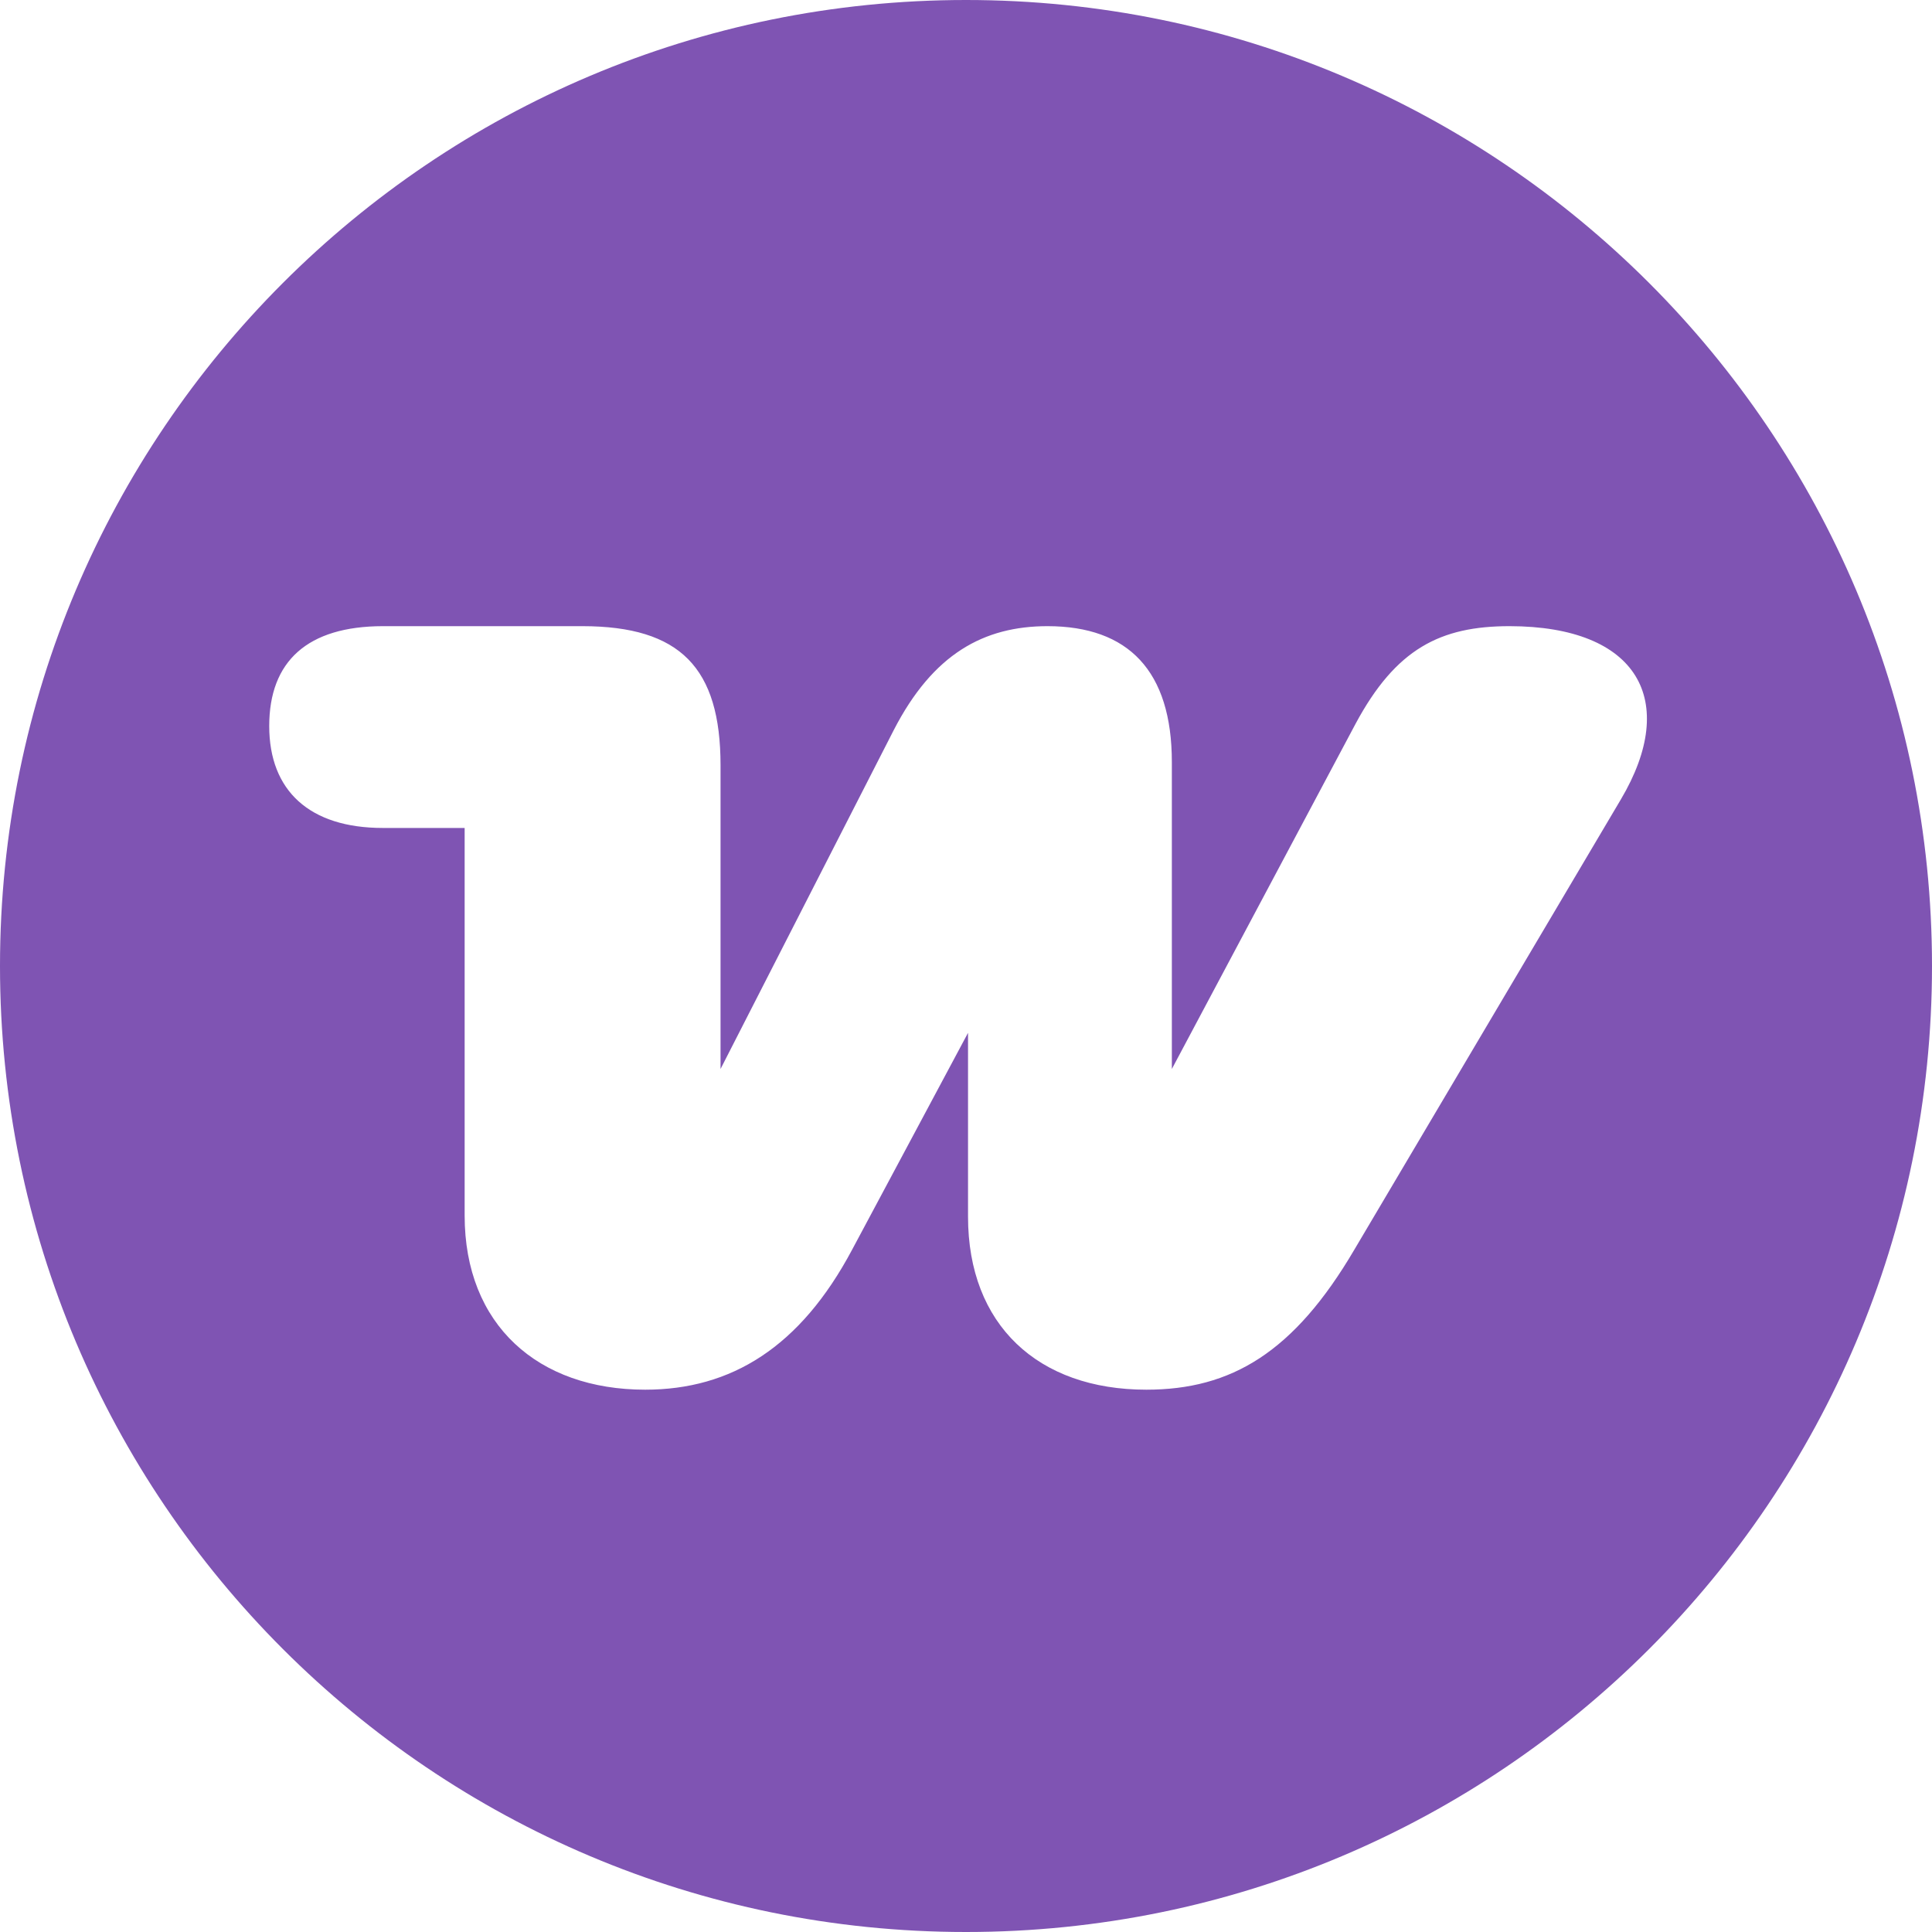
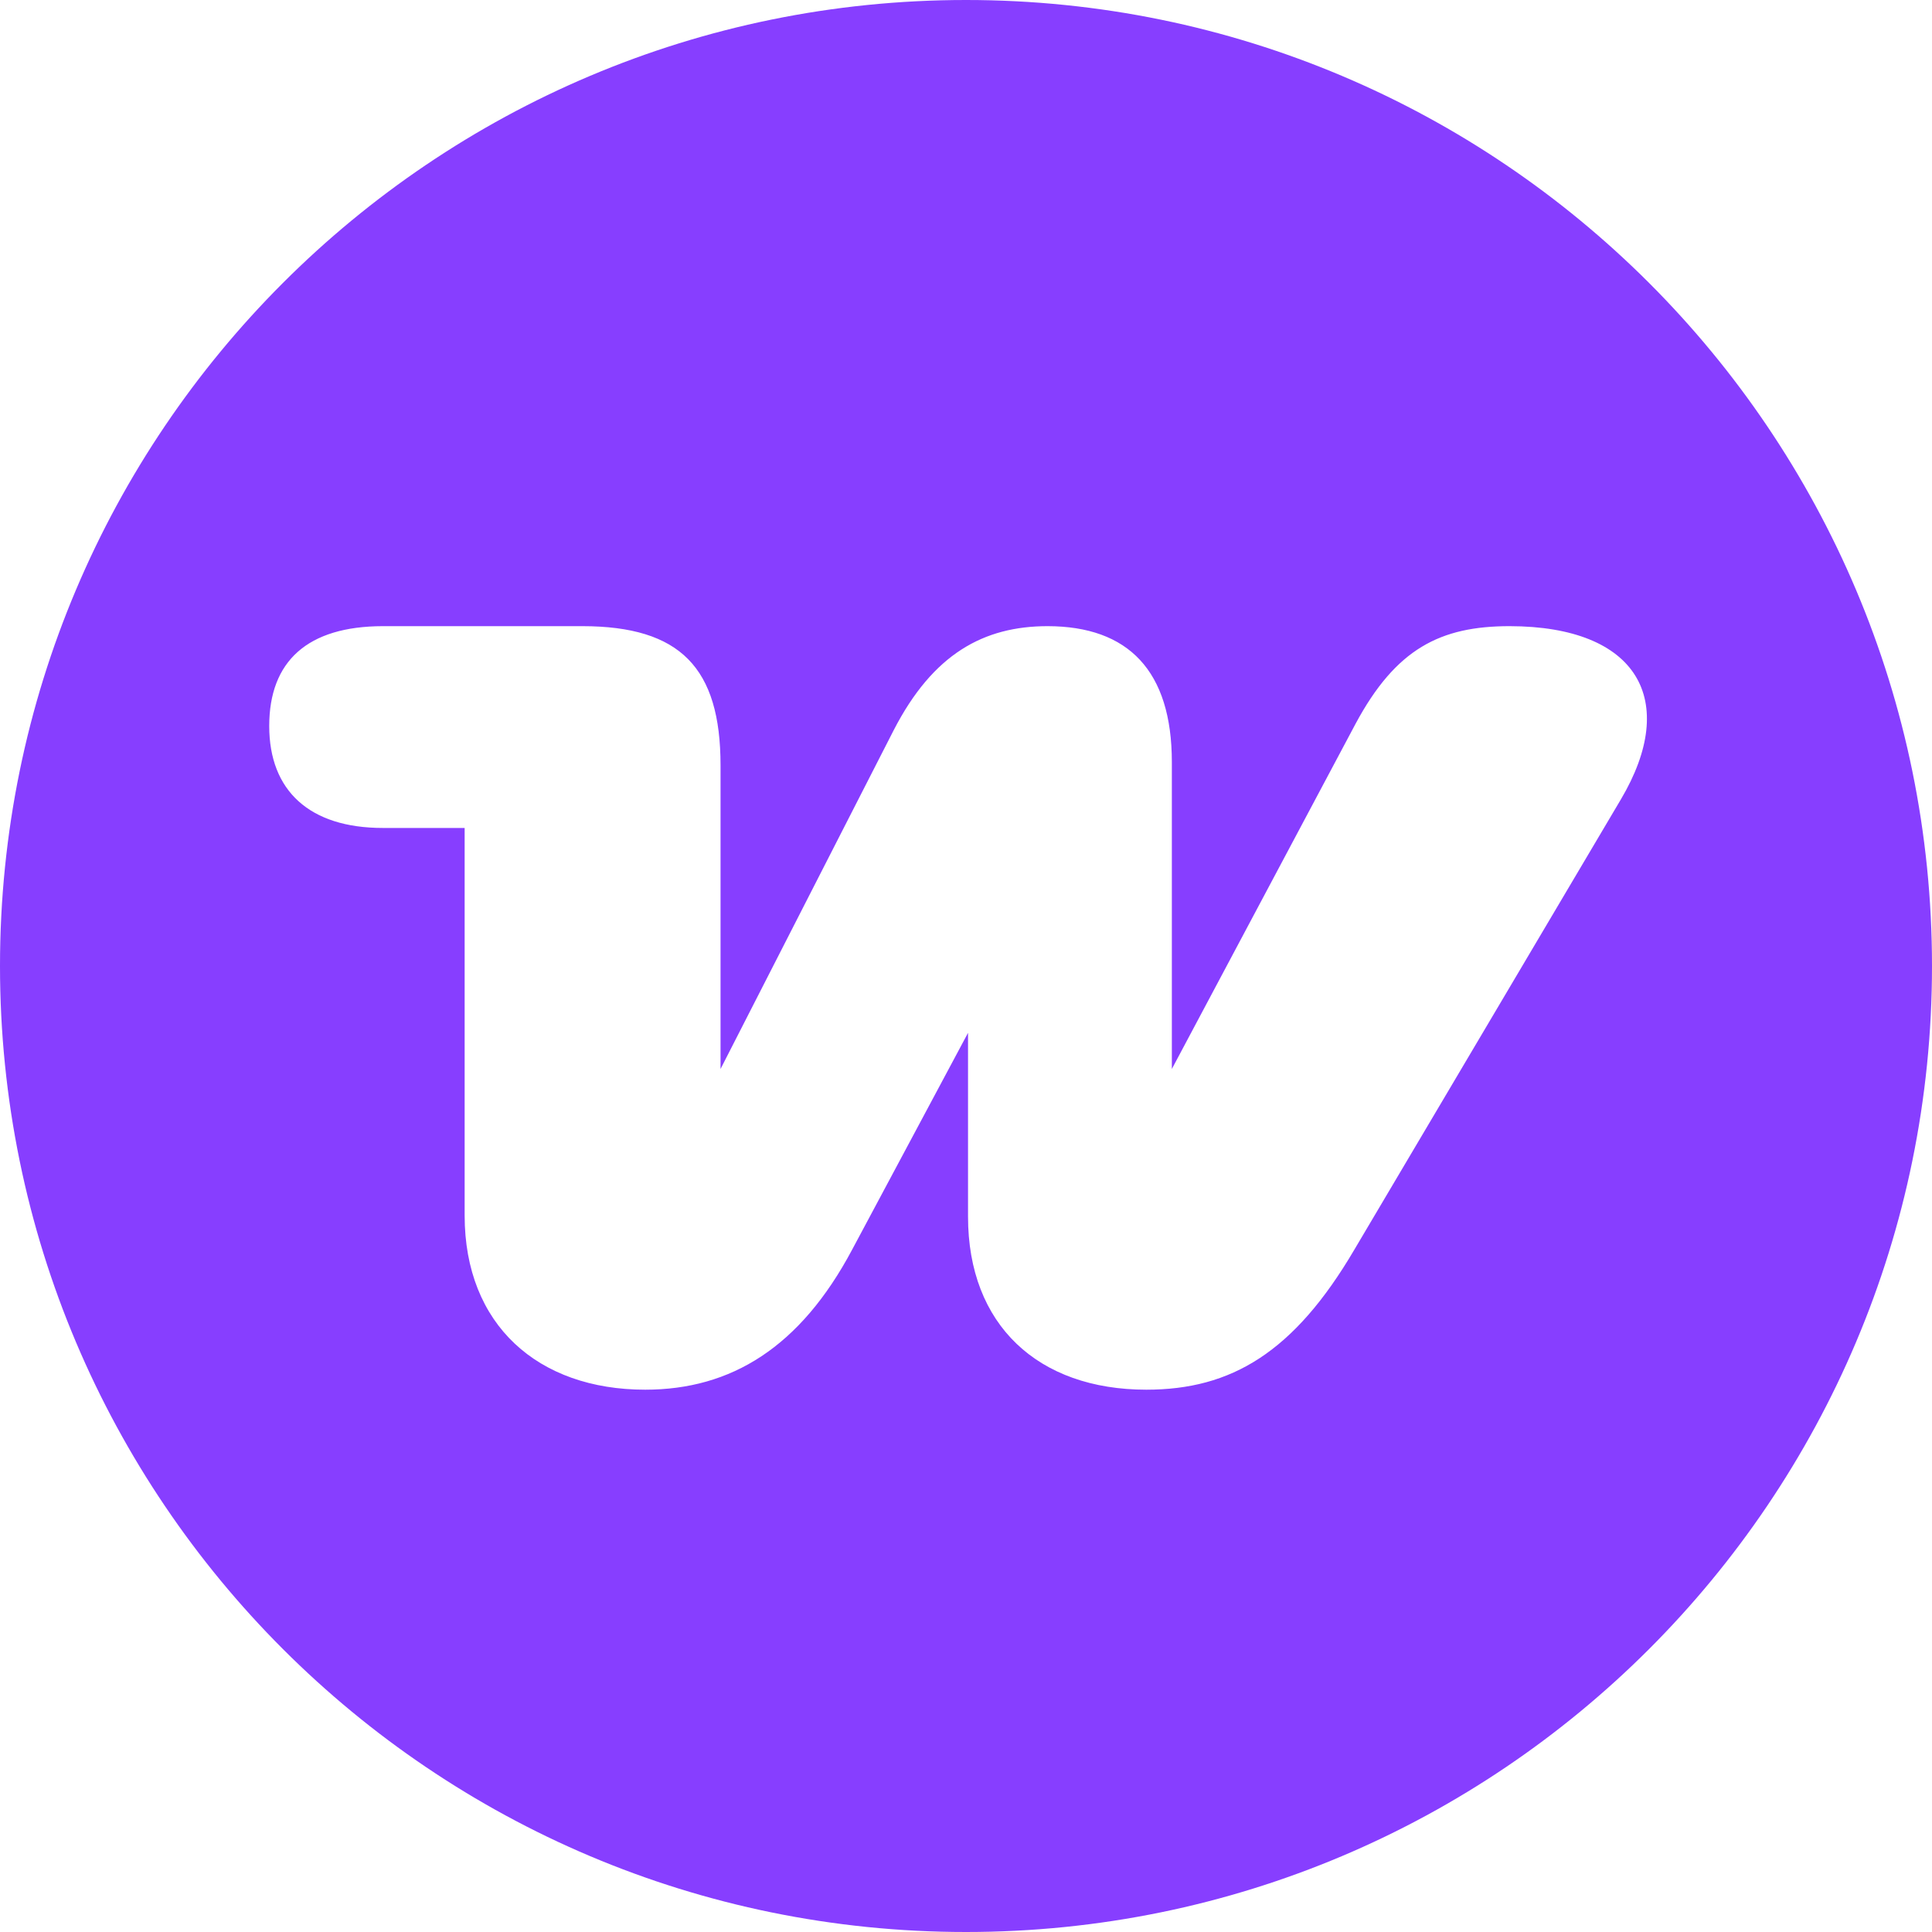
<svg xmlns="http://www.w3.org/2000/svg" viewBox="0 0 20 20">
-   <path fill="#7F54B3" d="M10 0C15.523 0 20 4.477 20 10C20 15.523 15.523 20 10 20C4.477 20 0 15.523 0 10C0 4.477 4.477 0 10 0ZM3.963 6.482C3.183 6.483 2.787 6.845 2.787 7.516C2.787 8.186 3.205 8.571 3.963 8.571H4.81V12.583C4.81 13.715 5.569 14.386 6.679 14.386C7.569 14.386 8.284 13.947 8.822 12.935L10.021 10.692V12.595C10.021 13.716 10.746 14.386 11.867 14.386C12.746 14.386 13.395 14.001 14.021 12.935L16.78 8.274C17.385 7.252 16.956 6.483 15.627 6.482C14.912 6.482 14.45 6.714 14.032 7.494L12.131 11.066V7.89C12.131 6.944 11.68 6.483 10.845 6.482C10.185 6.482 9.658 6.768 9.251 7.56L7.459 11.066V7.923C7.459 6.912 7.041 6.483 6.03 6.482H3.963Z" />
+   <path fill="#873EFF" d="M10 0C15.523 0 20 4.477 20 10C20 15.523 15.523 20 10 20C4.477 20 0 15.523 0 10C0 4.477 4.477 0 10 0ZM3.963 6.482C3.183 6.483 2.787 6.845 2.787 7.516C2.787 8.186 3.205 8.571 3.963 8.571H4.81V12.583C4.81 13.715 5.569 14.386 6.679 14.386C7.569 14.386 8.284 13.947 8.822 12.935L10.021 10.692V12.595C10.021 13.716 10.746 14.386 11.867 14.386C12.746 14.386 13.395 14.001 14.021 12.935L16.78 8.274C17.385 7.252 16.956 6.483 15.627 6.482C14.912 6.482 14.45 6.714 14.032 7.494L12.131 11.066V7.89C12.131 6.944 11.68 6.483 10.845 6.482C10.185 6.482 9.658 6.768 9.251 7.56L7.459 11.066V7.923C7.459 6.912 7.041 6.483 6.03 6.482H3.963Z" />
</svg>
